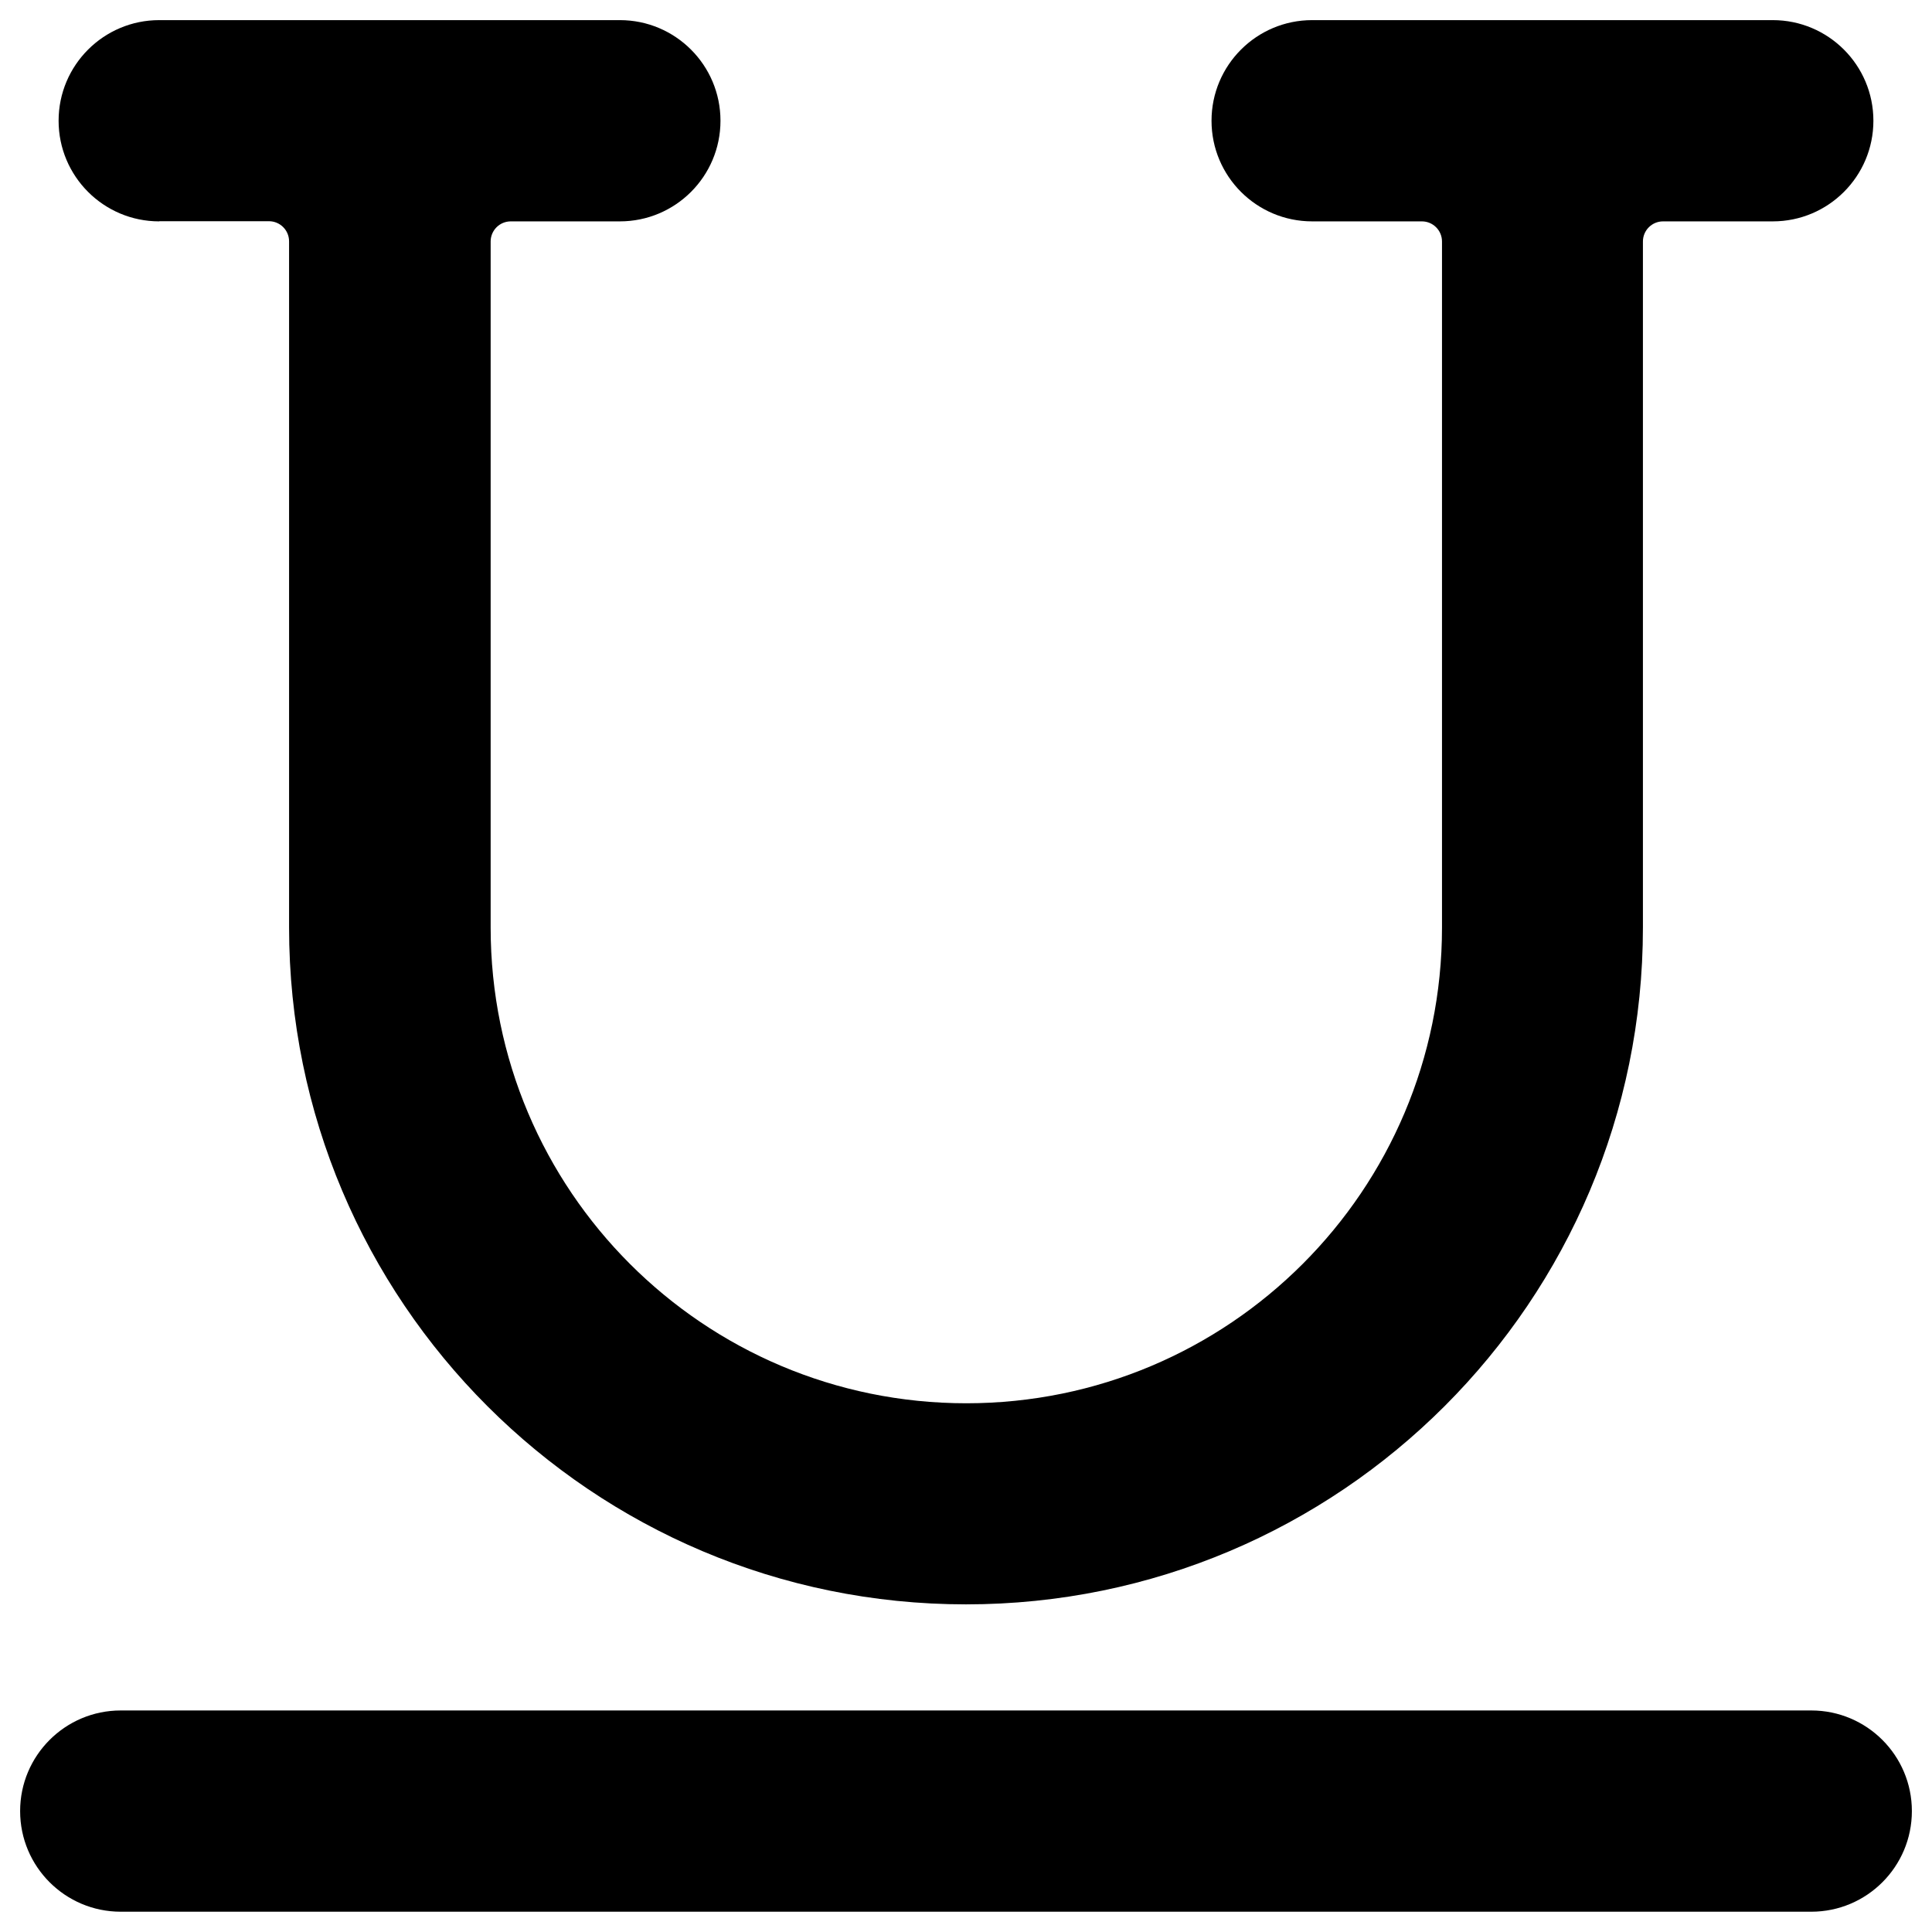
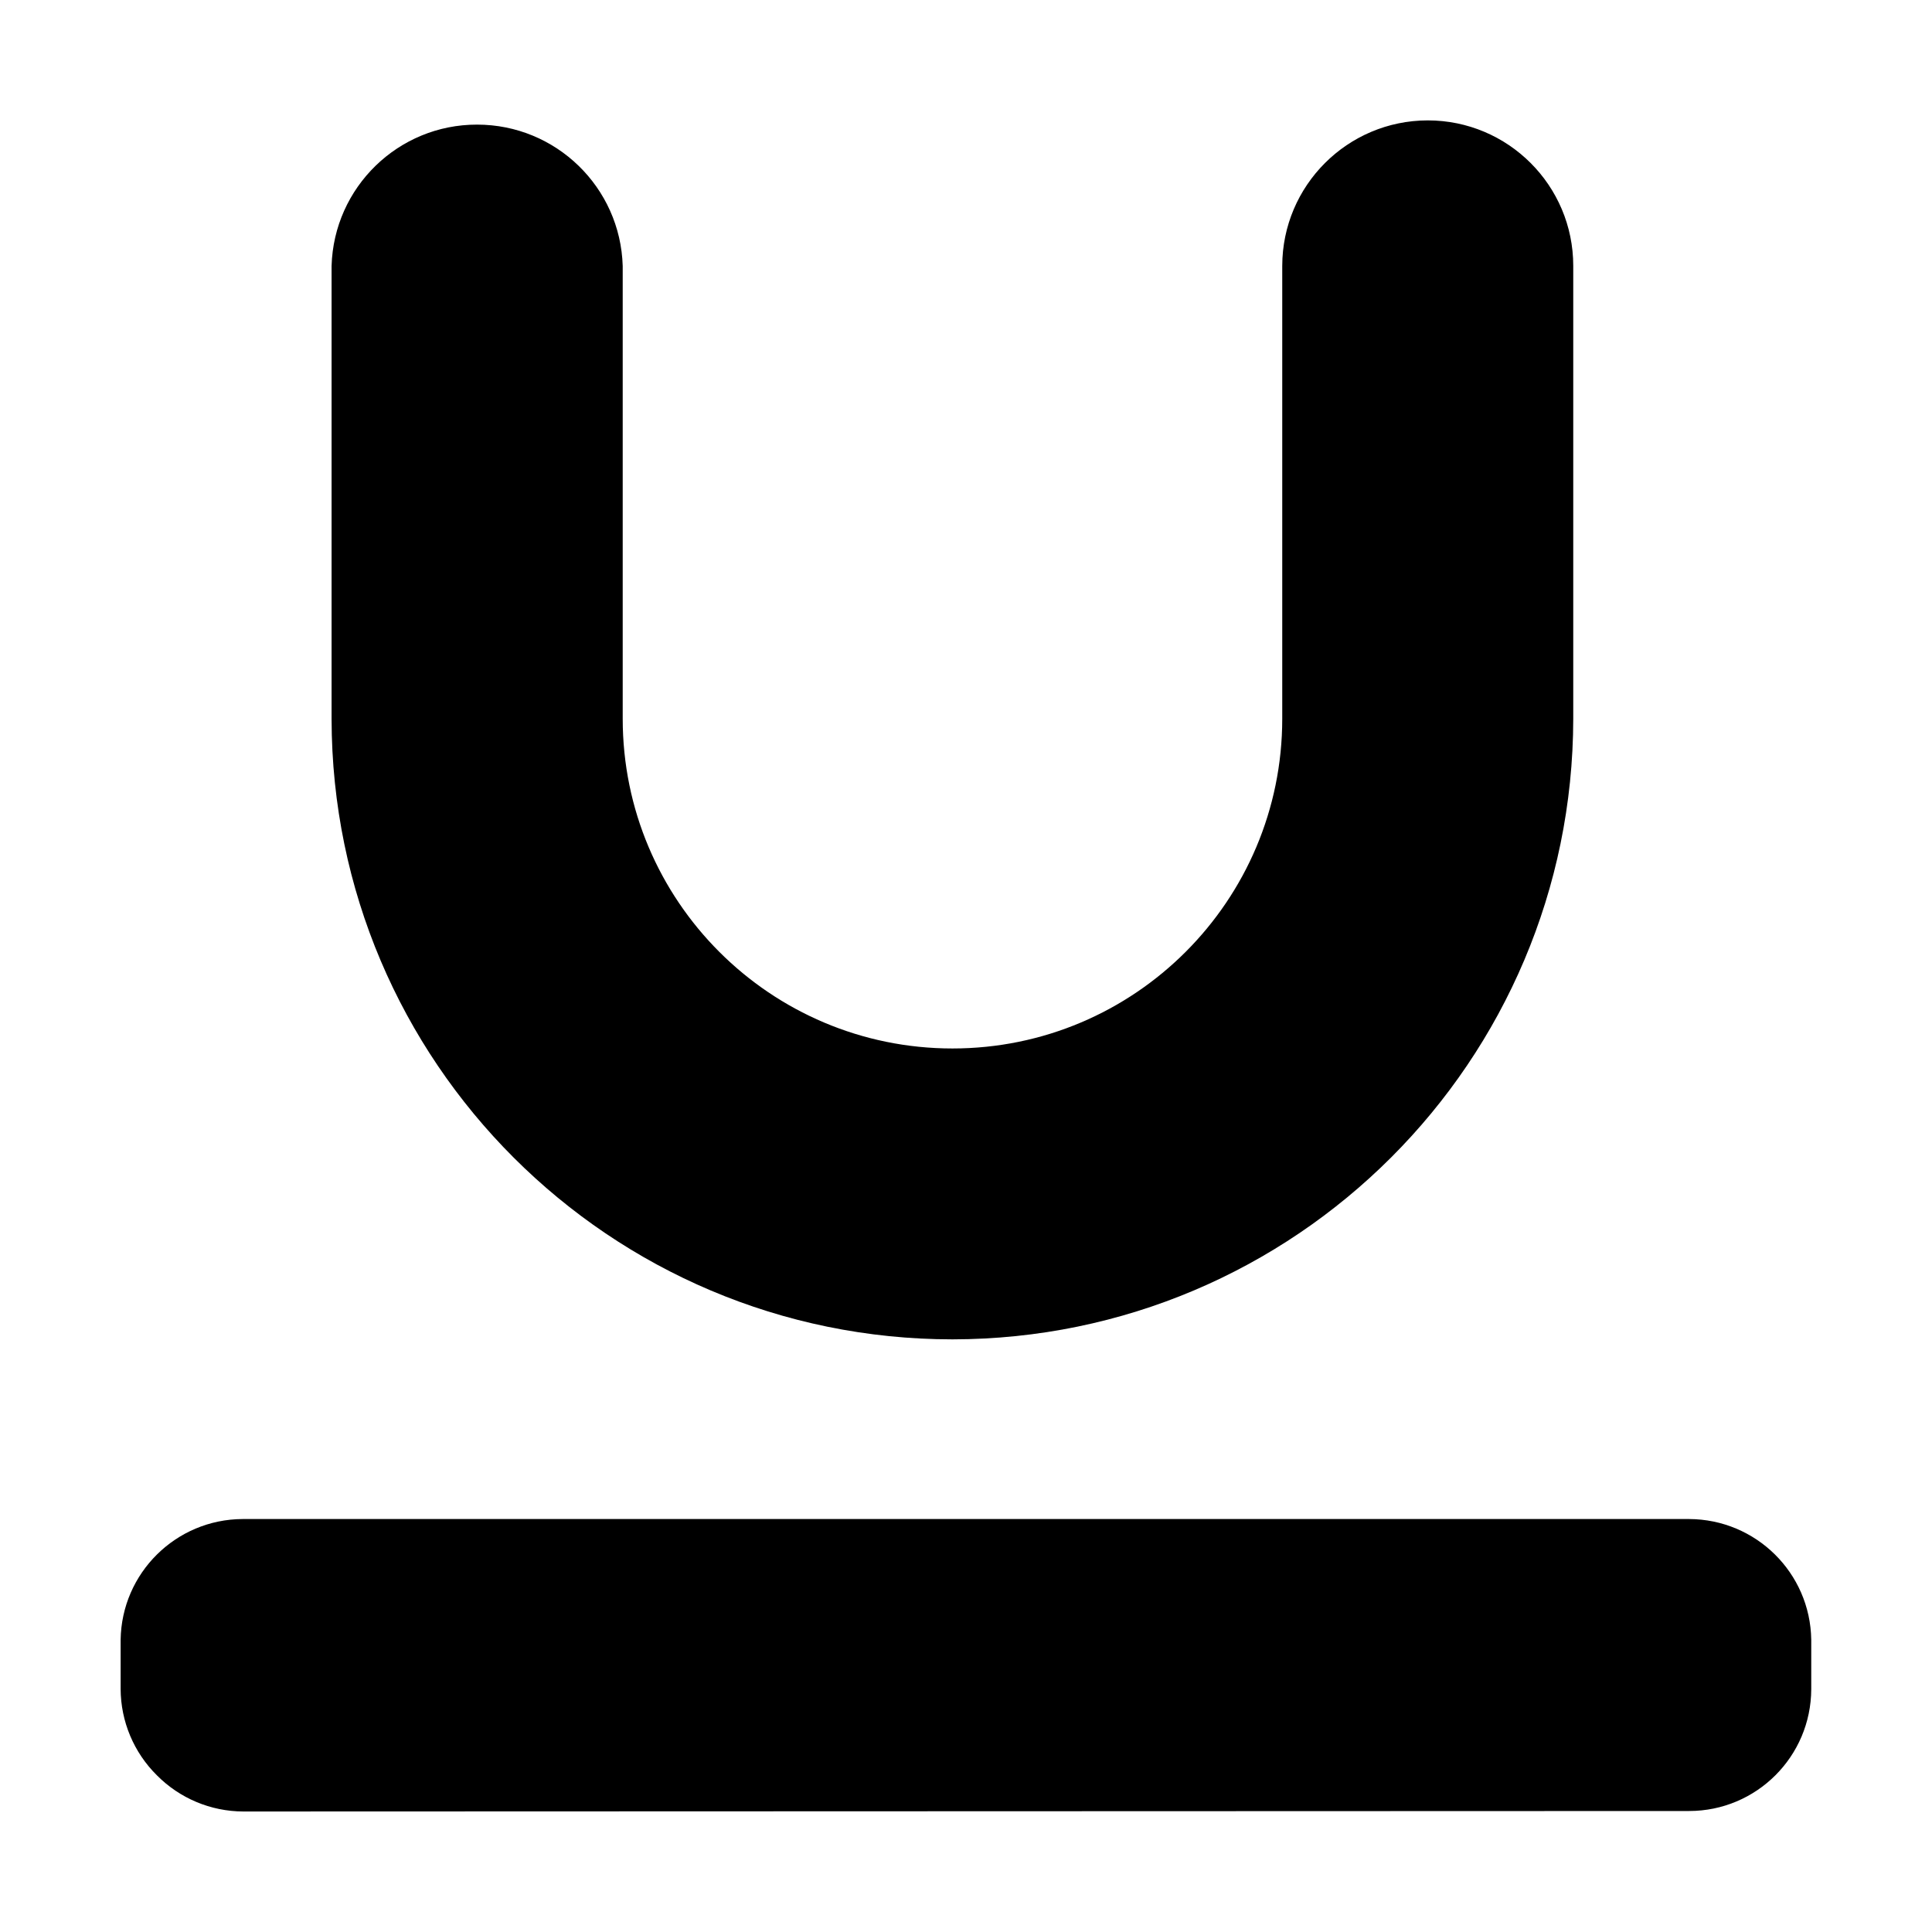
- <svg xmlns="http://www.w3.org/2000/svg" viewBox="0 0 24 24">
-   <path d="m22.5 21.248h-21a1.25 1.25 0 0 0 0 2.5h21a1.25 1.25 0 0 0 0-2.5z" />
-   <path d="M1.978,2.748H3.341a.25.25,0,0,1,.25.25v8.523a8.409,8.409,0,0,0,16.818,0V3a.25.25,0,0,1,.25-.25h1.363a1.25,1.25,0,0,0,0-2.5H16.3a1.25,1.25,0,0,0,0,2.5h1.363a.25.25,0,0,1,.25.25v8.523a5.909,5.909,0,0,1-11.818,0V3a.25.25,0,0,1,.25-.25H7.7a1.25,1.25,0,1,0,0-2.5H1.978a1.25,1.25,0,0,0,0,2.5Z" />
+ <svg xmlns="http://www.w3.org/2000/svg" width="16" height="16" viewBox="0 0 16 16">
+   <path d="M2.014 15.002c-.269-.001-.526-.109-.715-.3-.191-.189-.299-.446-.3-.715v-.407c.008-.553.458-.998 1.011-1h11.978c.554.002 1.004.446 1.012 1v.409c-.002.558-.454 1.009-1.012 1.009l-11.974.004zm.732-9.047V2.202c.019-.652.553-1.171 1.205-1.17.653 0 1.187.519 1.206 1.171v3.749c0 1.508 1.223 2.731 2.731 2.731s2.731-1.223 2.731-2.731v-3.75c.001-.665.54-1.204 1.205-1.205.665 0 1.205.539 1.205 1.205v3.749c-.003 2.838-2.303 5.138-5.141 5.141-2.837-.001-5.138-2.299-5.142-5.137z" />
</svg>
